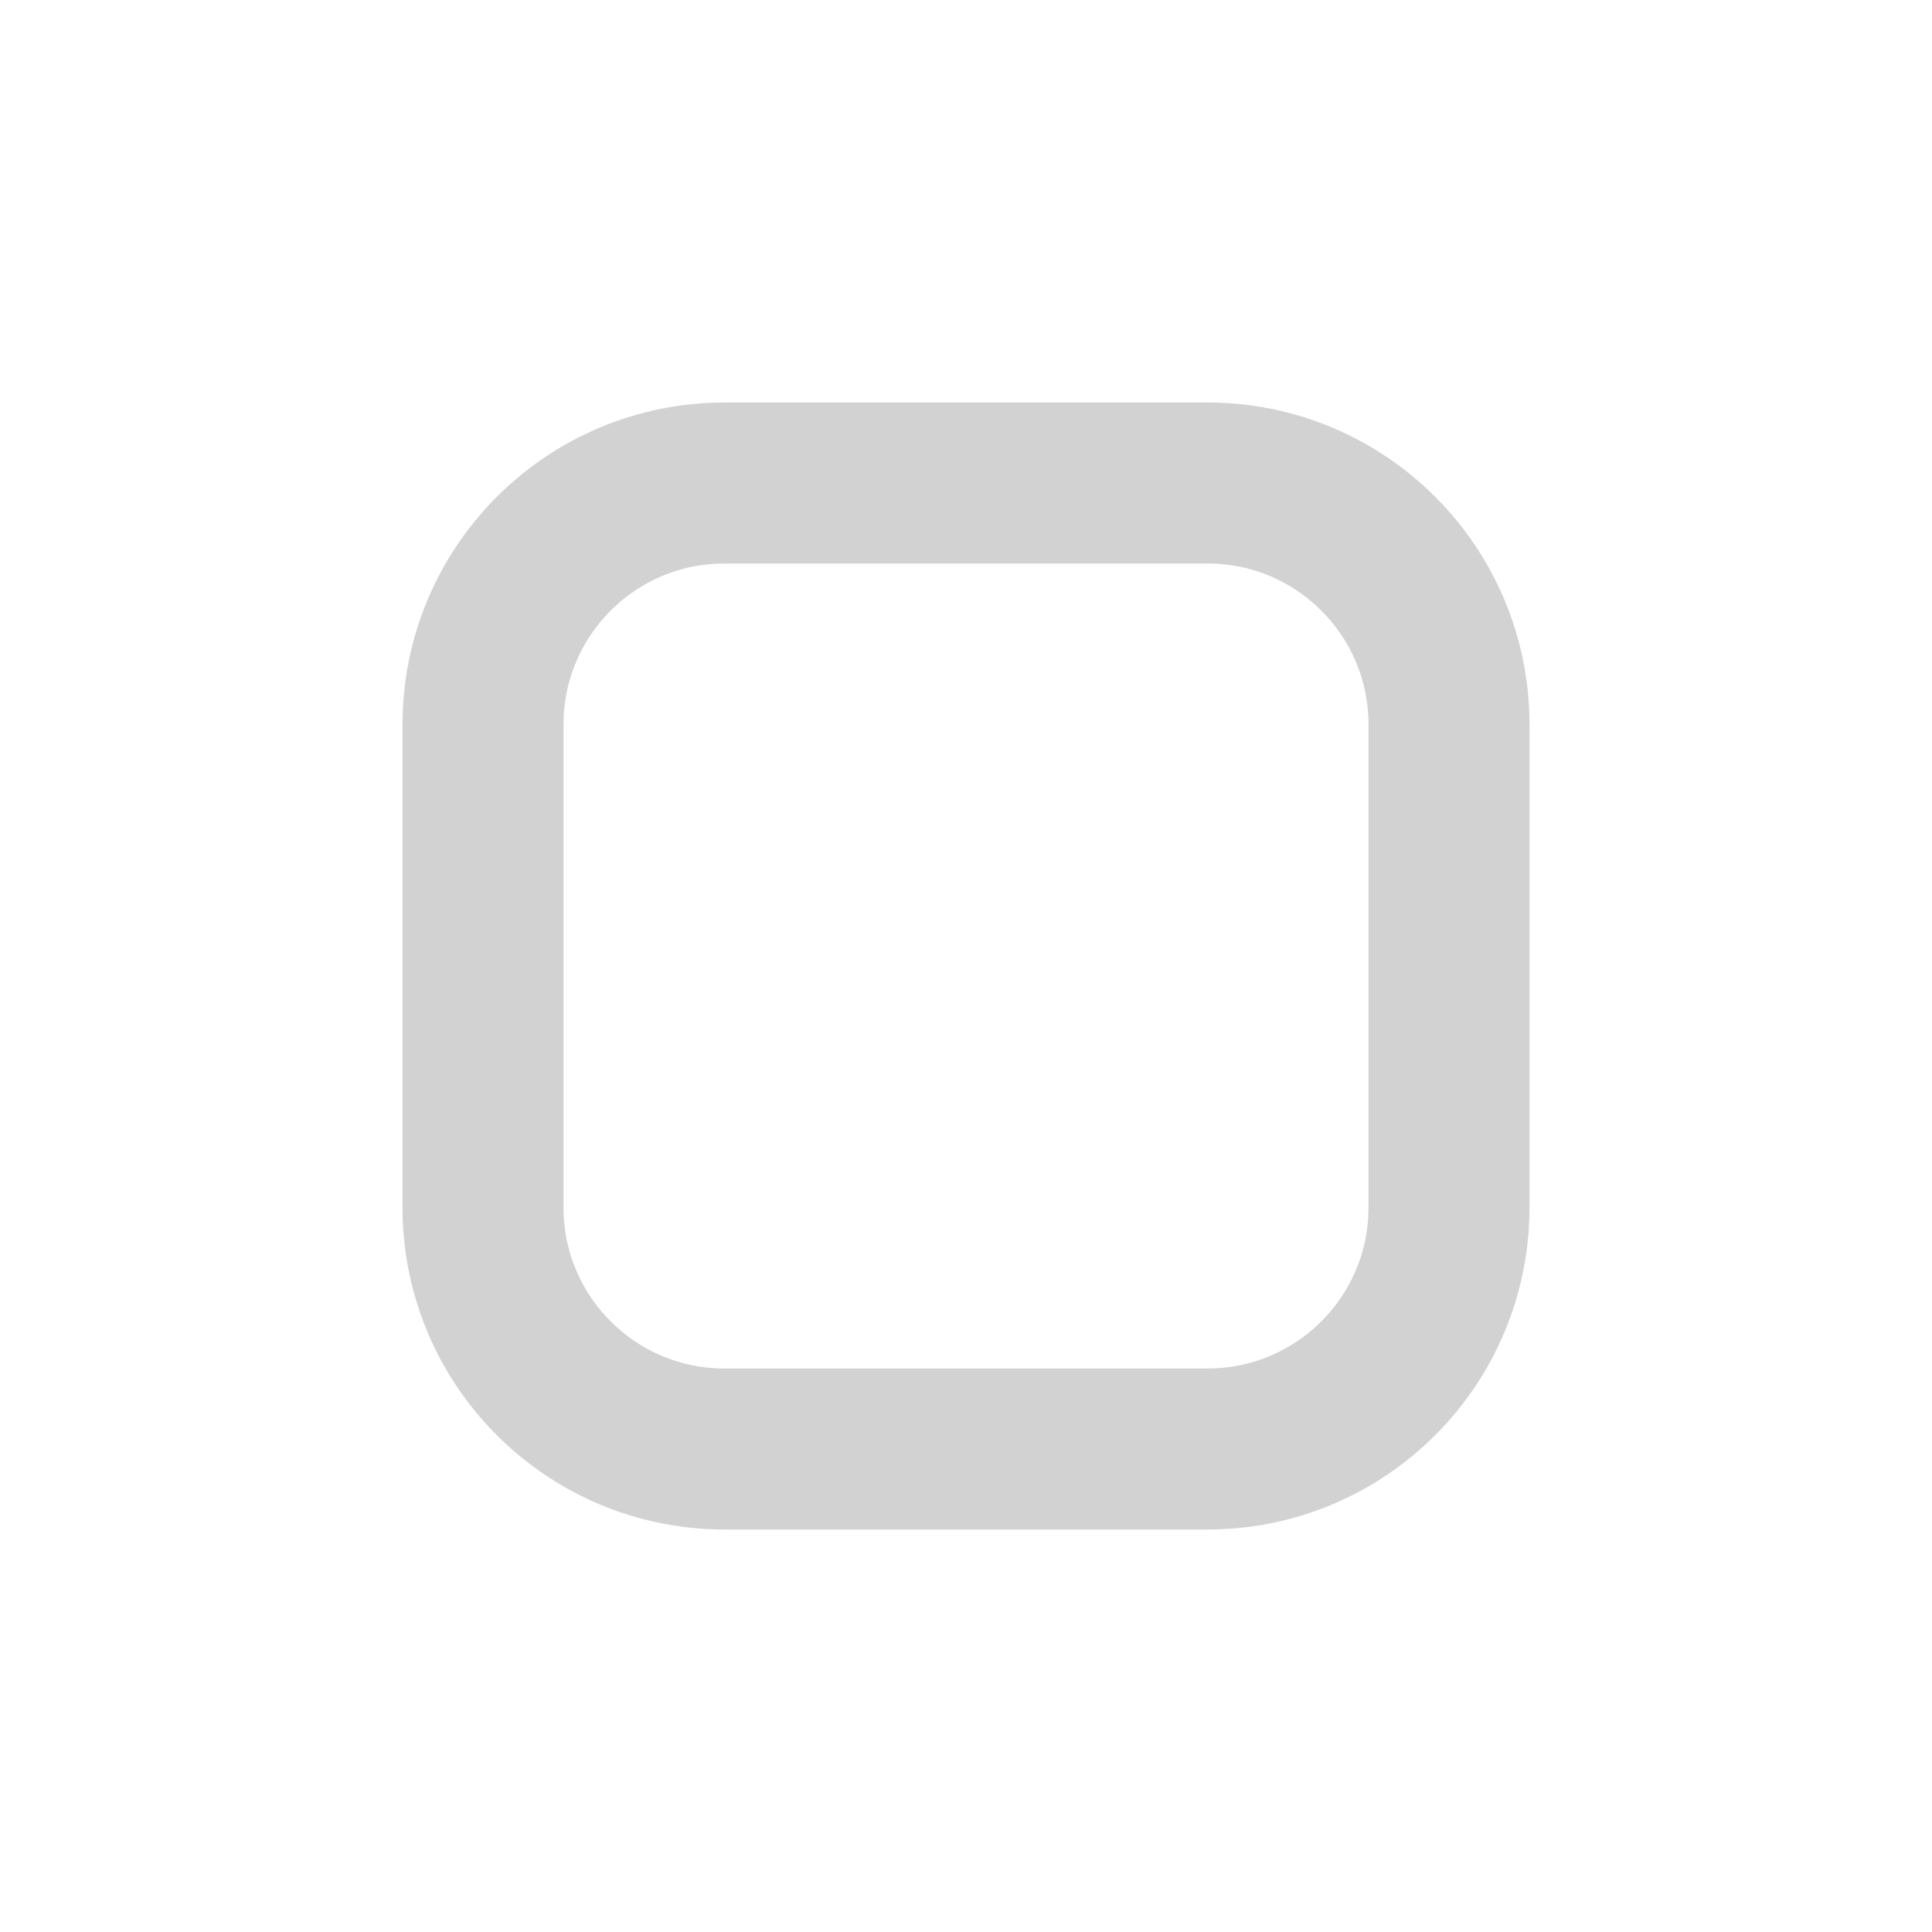
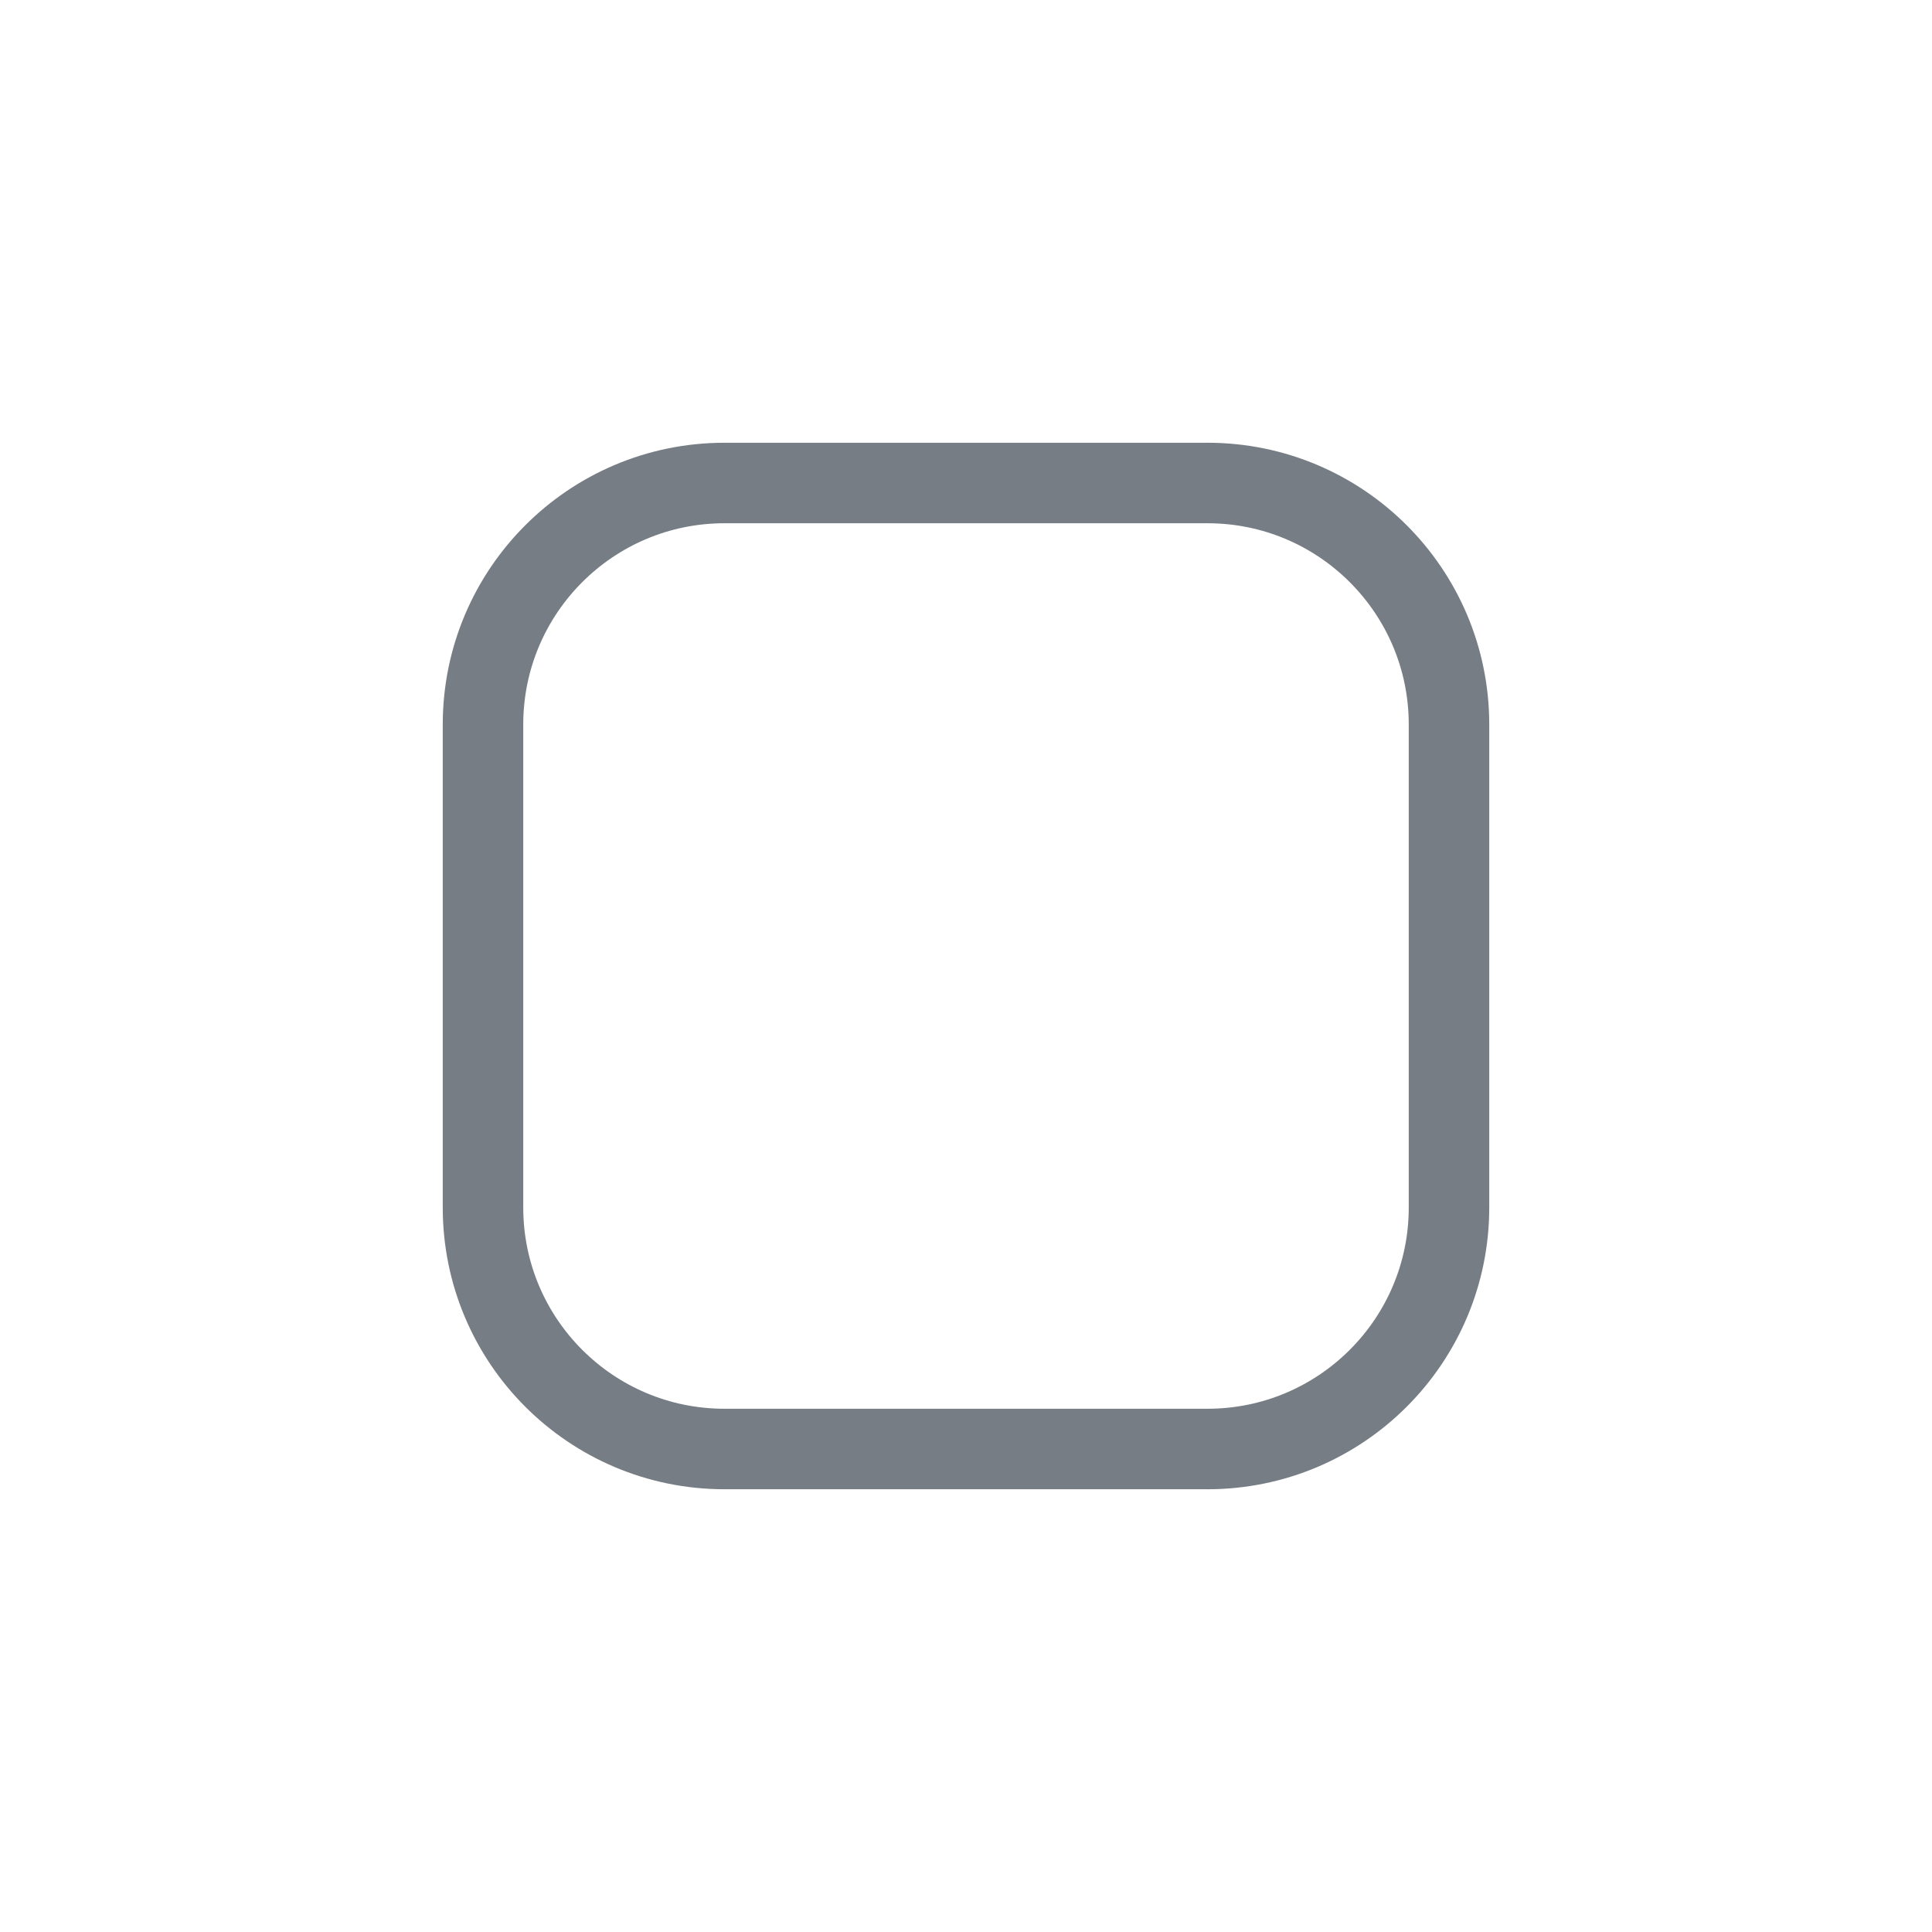
<svg xmlns="http://www.w3.org/2000/svg" width="24" height="24" viewBox="0 0 24 24">
-   <rect width="12" height="12" x="6" y="6" fill="none" fill-rule="evenodd" stroke="#D2D2D2" stroke-width="2" rx="3" />
+   <rect width="12" height="12" x="6" y="6" fill="none" fill-rule="evenodd" stroke="#767d84" stroke-width="1" rx="3" />
</svg>
